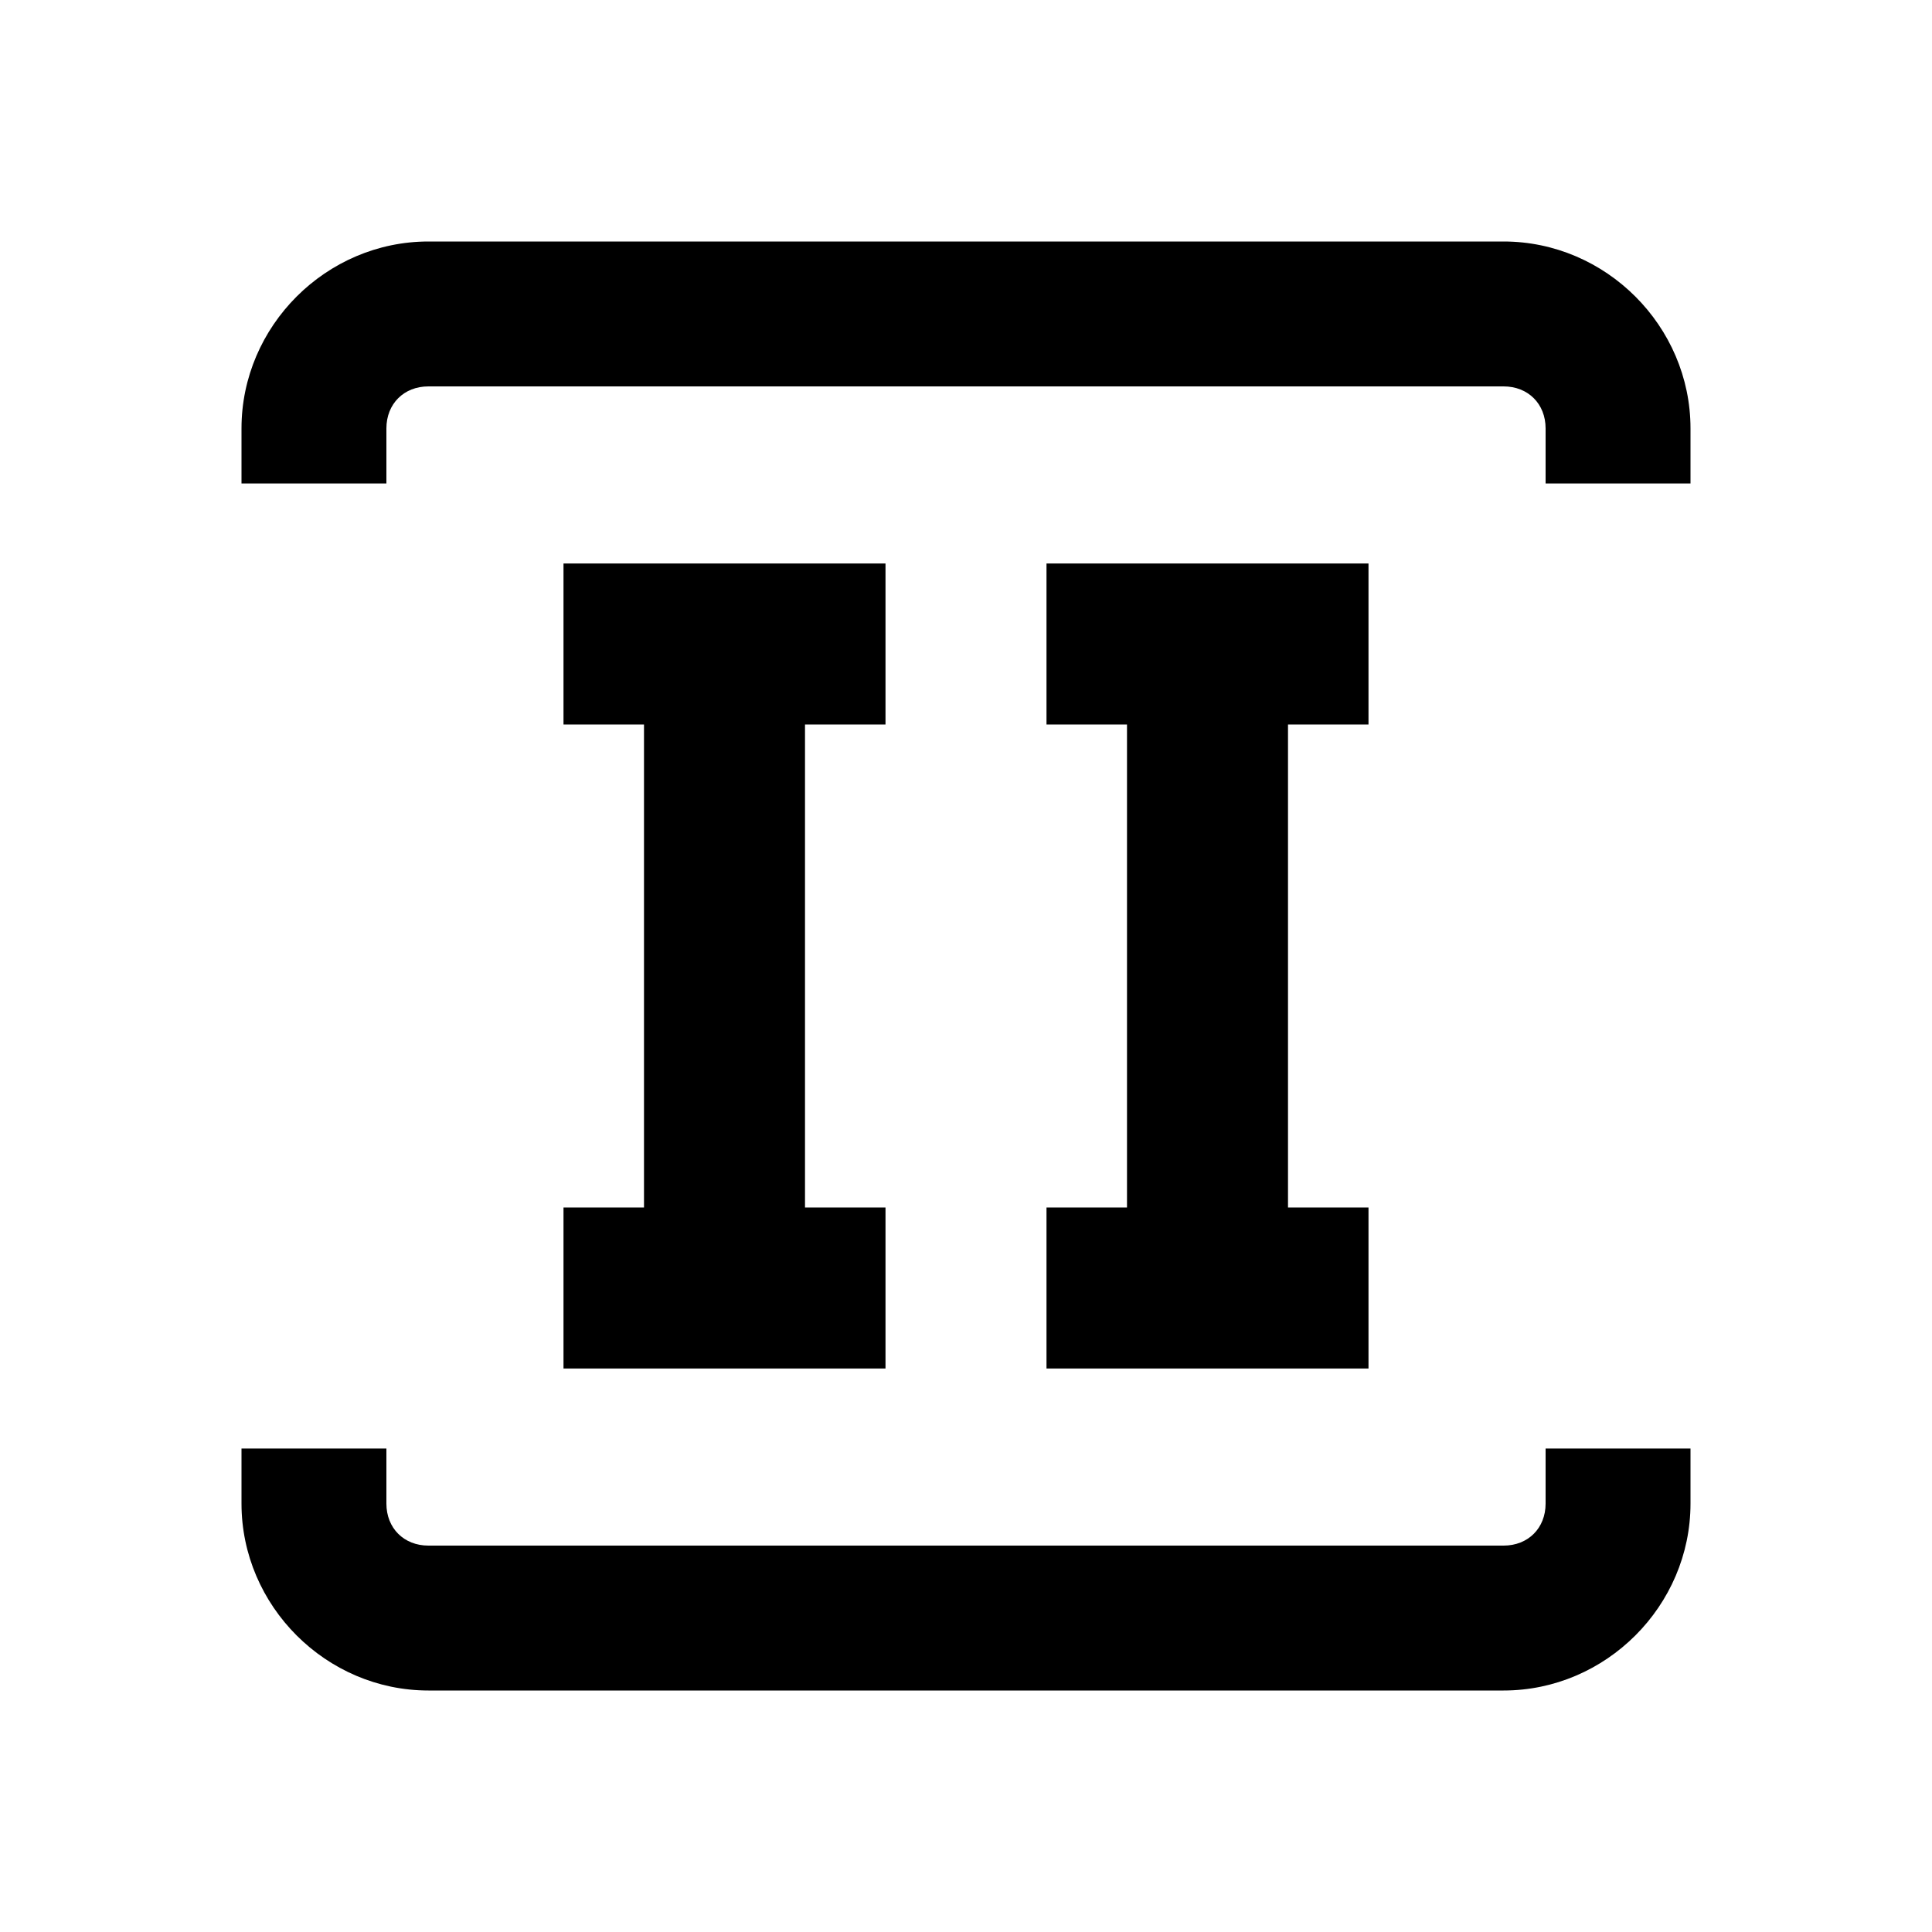
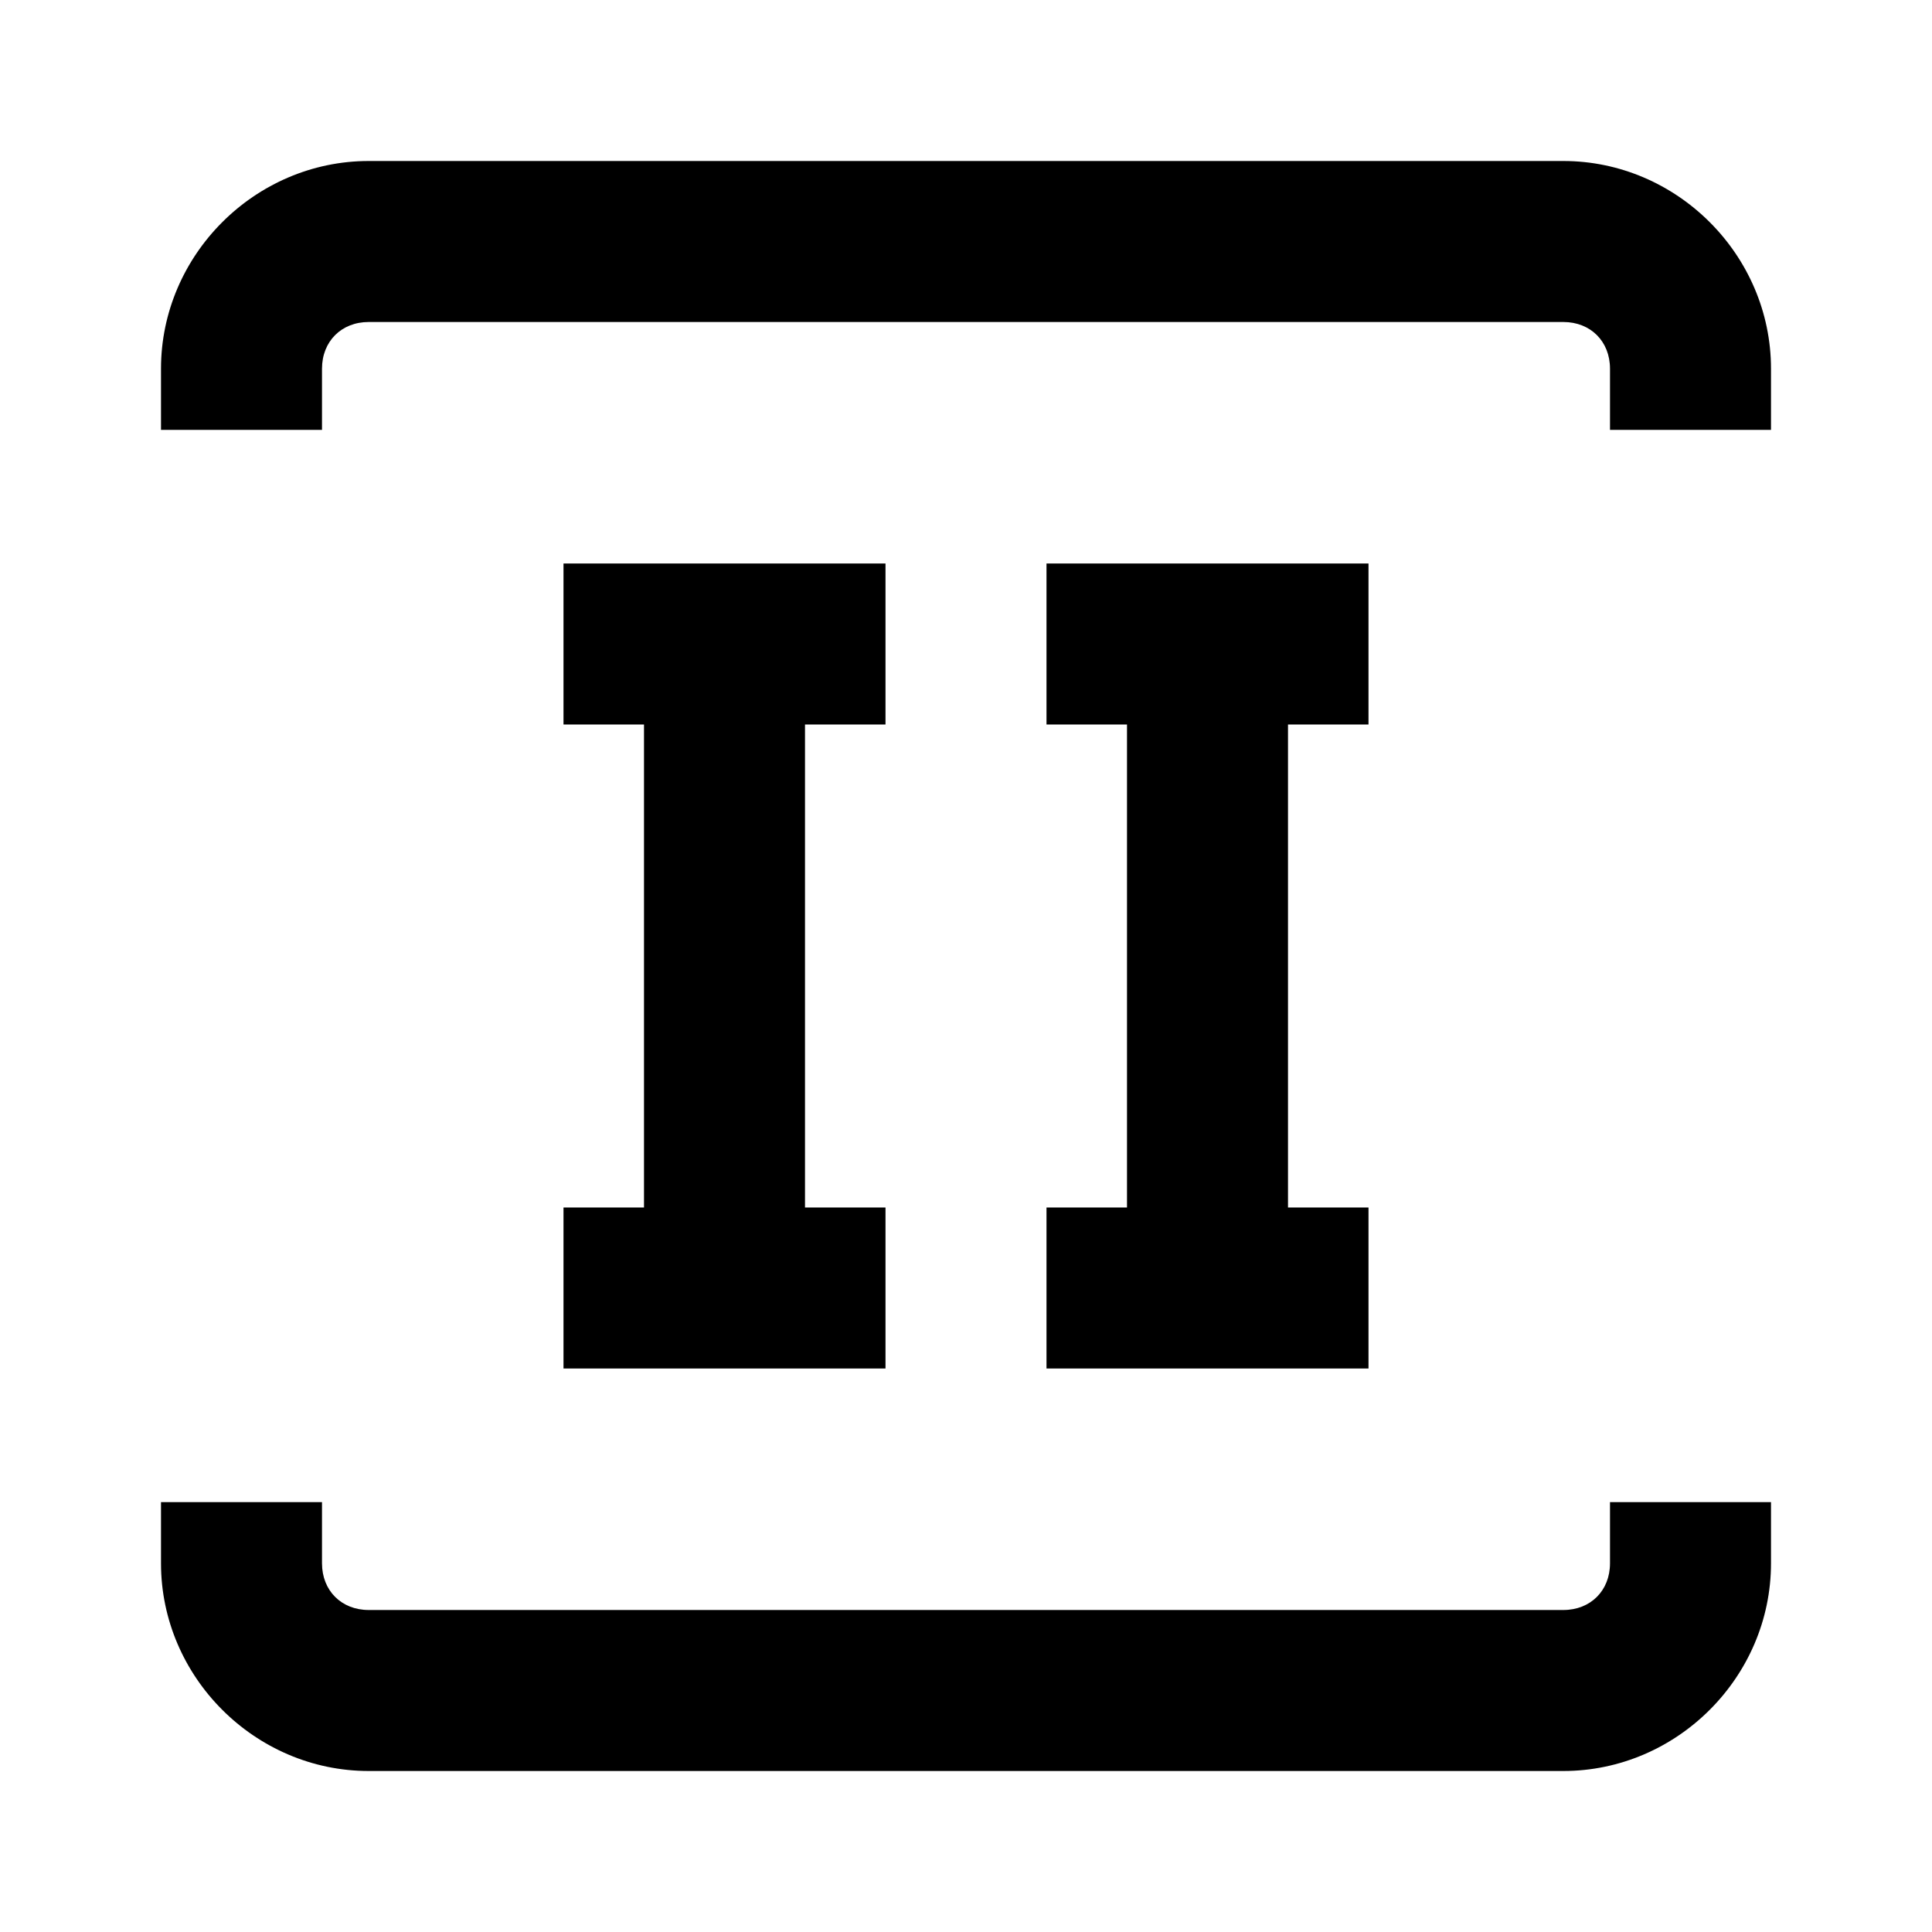
<svg xmlns="http://www.w3.org/2000/svg" viewBox="0 0 24 24" version="1.1" id="svg1">
  <defs id="defs1" />
  <path d="M11 7v2h-1v6h1v2H7v-2h1V9H7V7h4m6 0v2h-1v6h1v2h-4v-2h1V9h-1V7h4Z" id="path1" />
-   <path id="rect1" style="fill-opacity:1;stroke-width:1;-inkscape-stroke:none;paint-order:stroke markers fill" d="m 5.322,3 c -1.271,0 -2.322,1.051 -2.322,2.322 V 6.006 H 4.8 V 5.322 C 4.8,5.017 5.017,4.8 5.322,4.8 H 18.678 c 0.305,0 0.522,0.217 0.522,0.522 V 6.006 H 21 V 5.322 C 21,4.051 19.949,3 18.678,3 Z M 3,17.994 v 0.684 C 3,19.949 4.051,21 5.322,21 H 18.678 C 19.949,21 21,19.949 21,18.678 v -0.684 h -1.8 v 0.684 C 19.2,18.983 18.983,19.2 18.678,19.2 H 5.322 C 5.017,19.2 4.8,18.983 4.8,18.678 v -0.684 z" />
+   <path id="rect1" style="fill-opacity:1;-inkscape-stroke:none;paint-order:stroke markers fill" d="M 4.58 2 C 3.168 2 2 3.168 2 4.58 L 2 5.34 L 4 5.34 L 4 4.58 C 4 4.241 4.241 4 4.58 4 L 19.42 4 C 19.759 4 20 4.241 20 4.58 L 20 5.34 L 22 5.34 L 22 4.58 C 22 3.168 20.832 2 19.42 2 L 4.58 2 z M 2 18.66 L 2 19.42 C 2 20.832 3.168 22 4.58 22 L 19.42 22 C 20.832 22 22 20.832 22 19.42 L 22 18.66 L 20 18.66 L 20 19.42 C 20 19.759 19.759 20 19.42 20 L 4.58 20 C 4.241 20 4 19.759 4 19.42 L 4 18.66 L 2 18.66 z " />
</svg>
